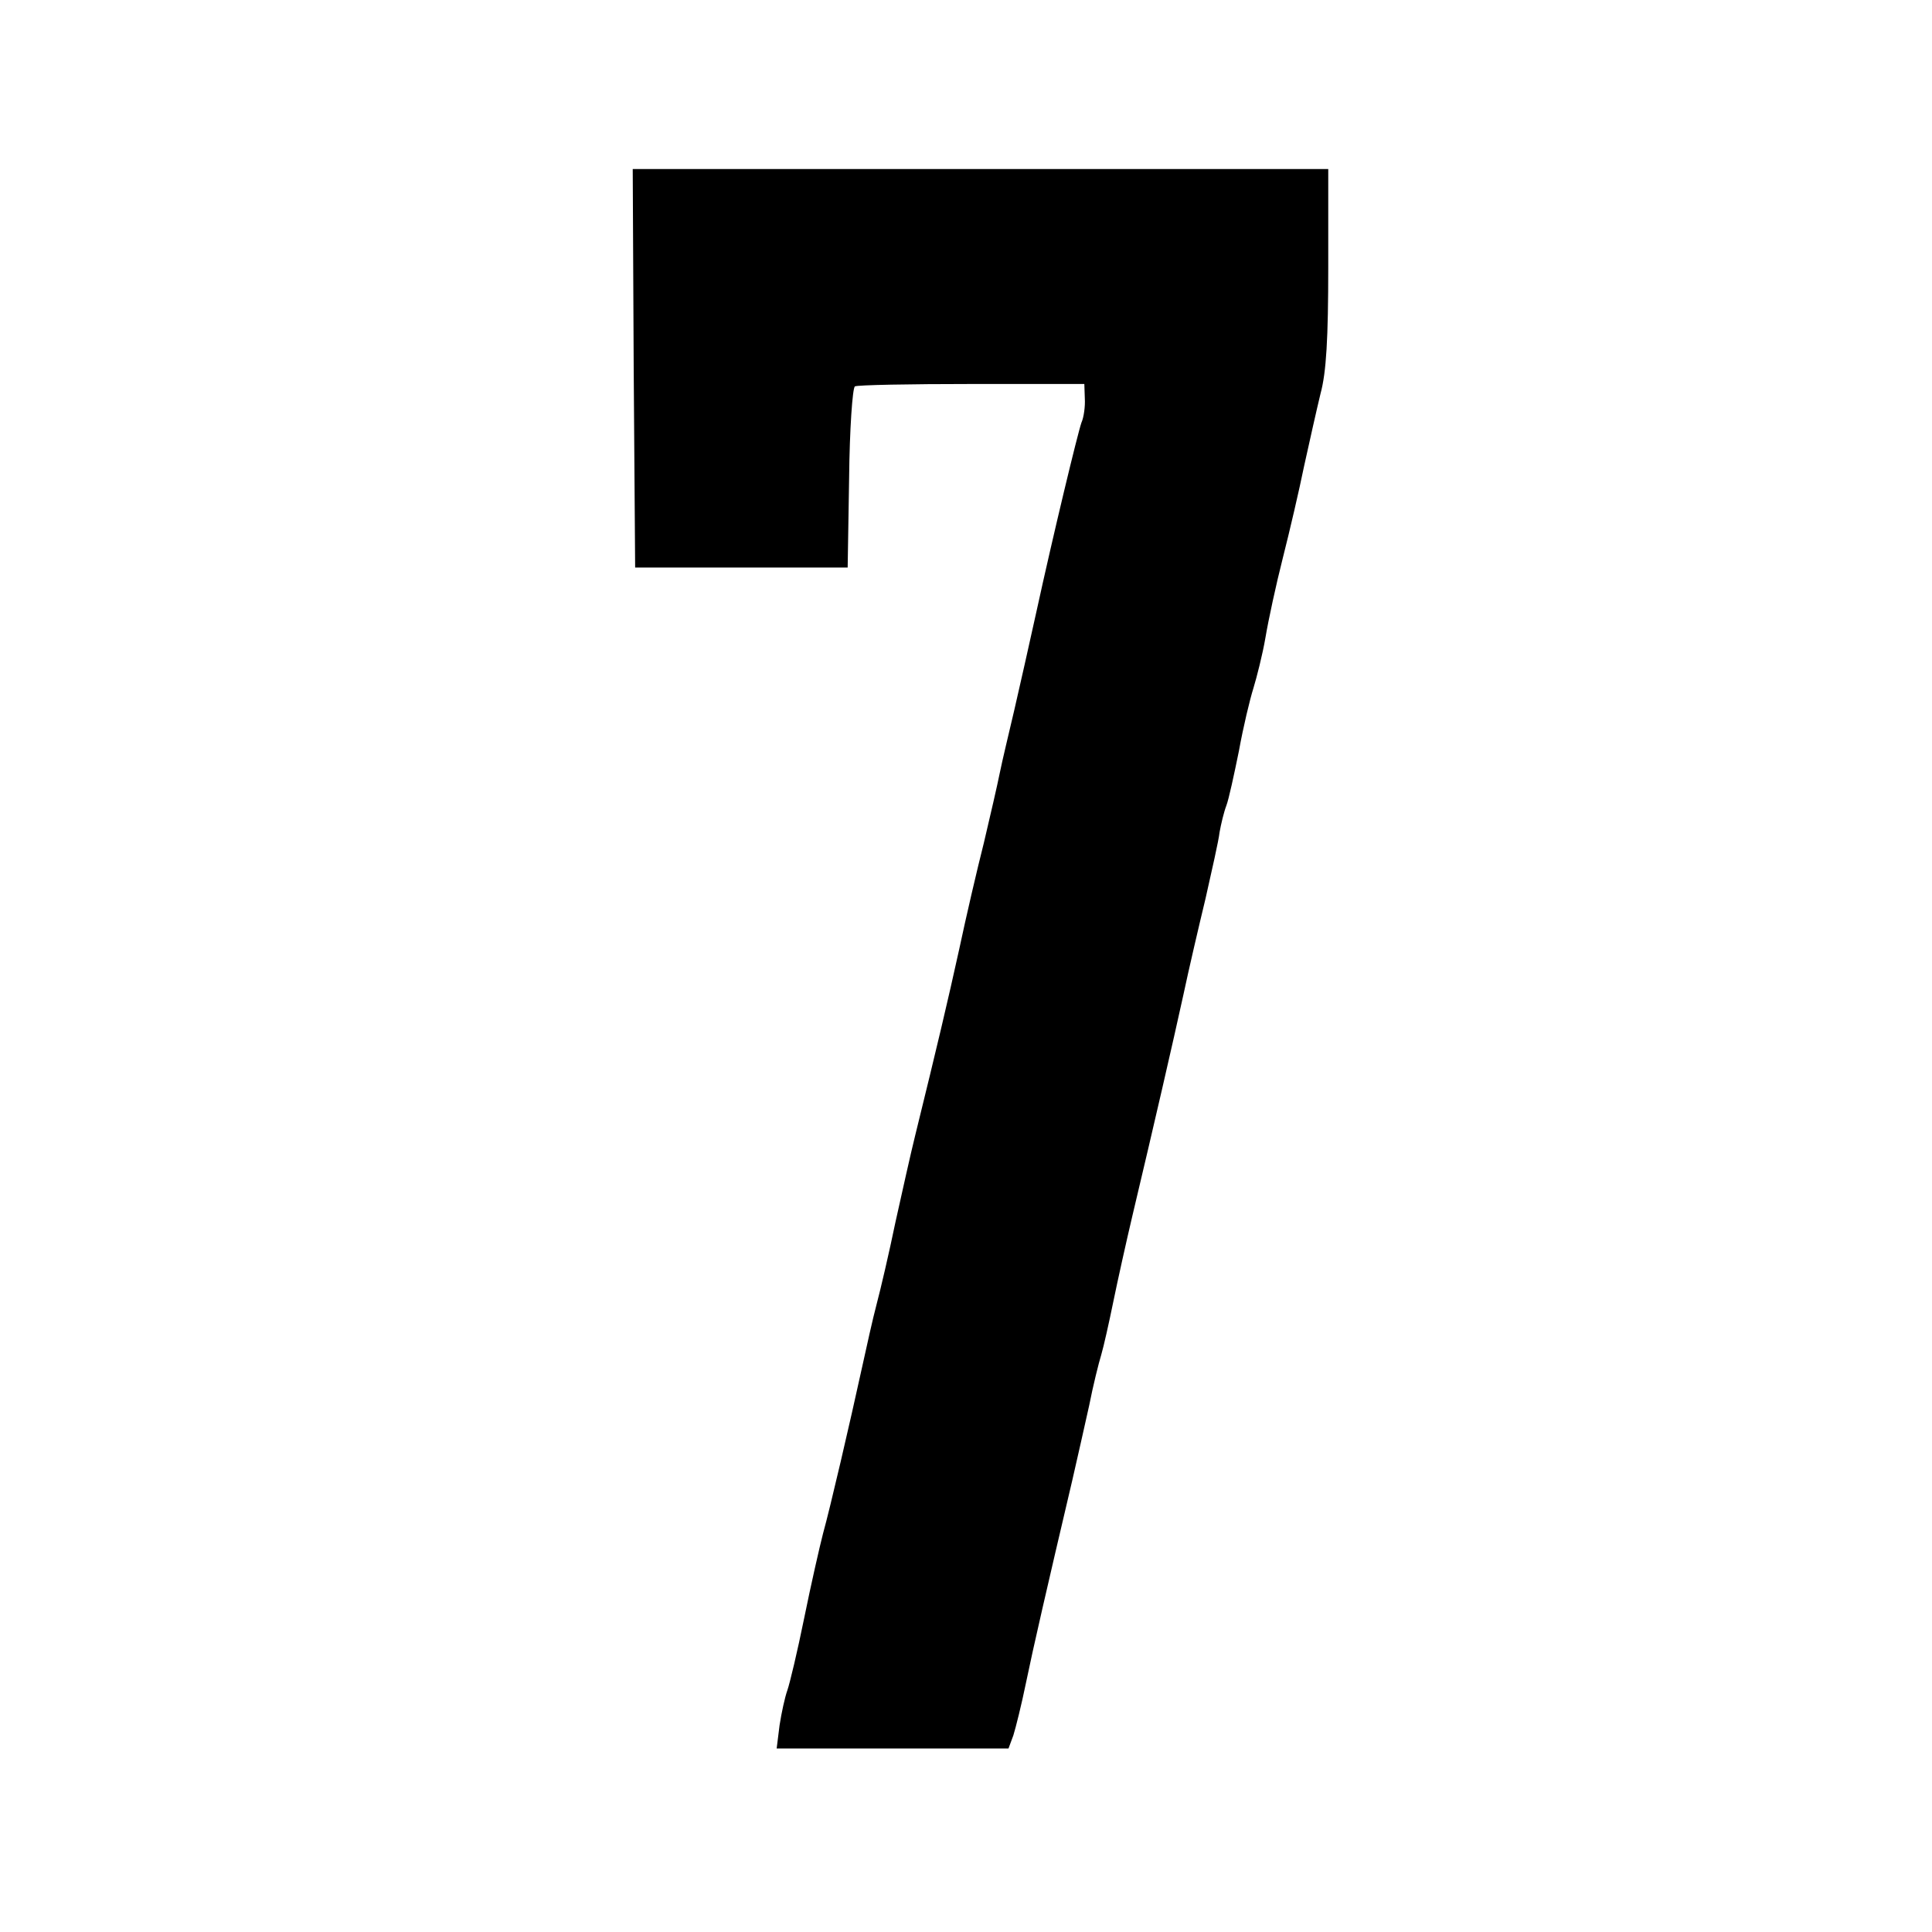
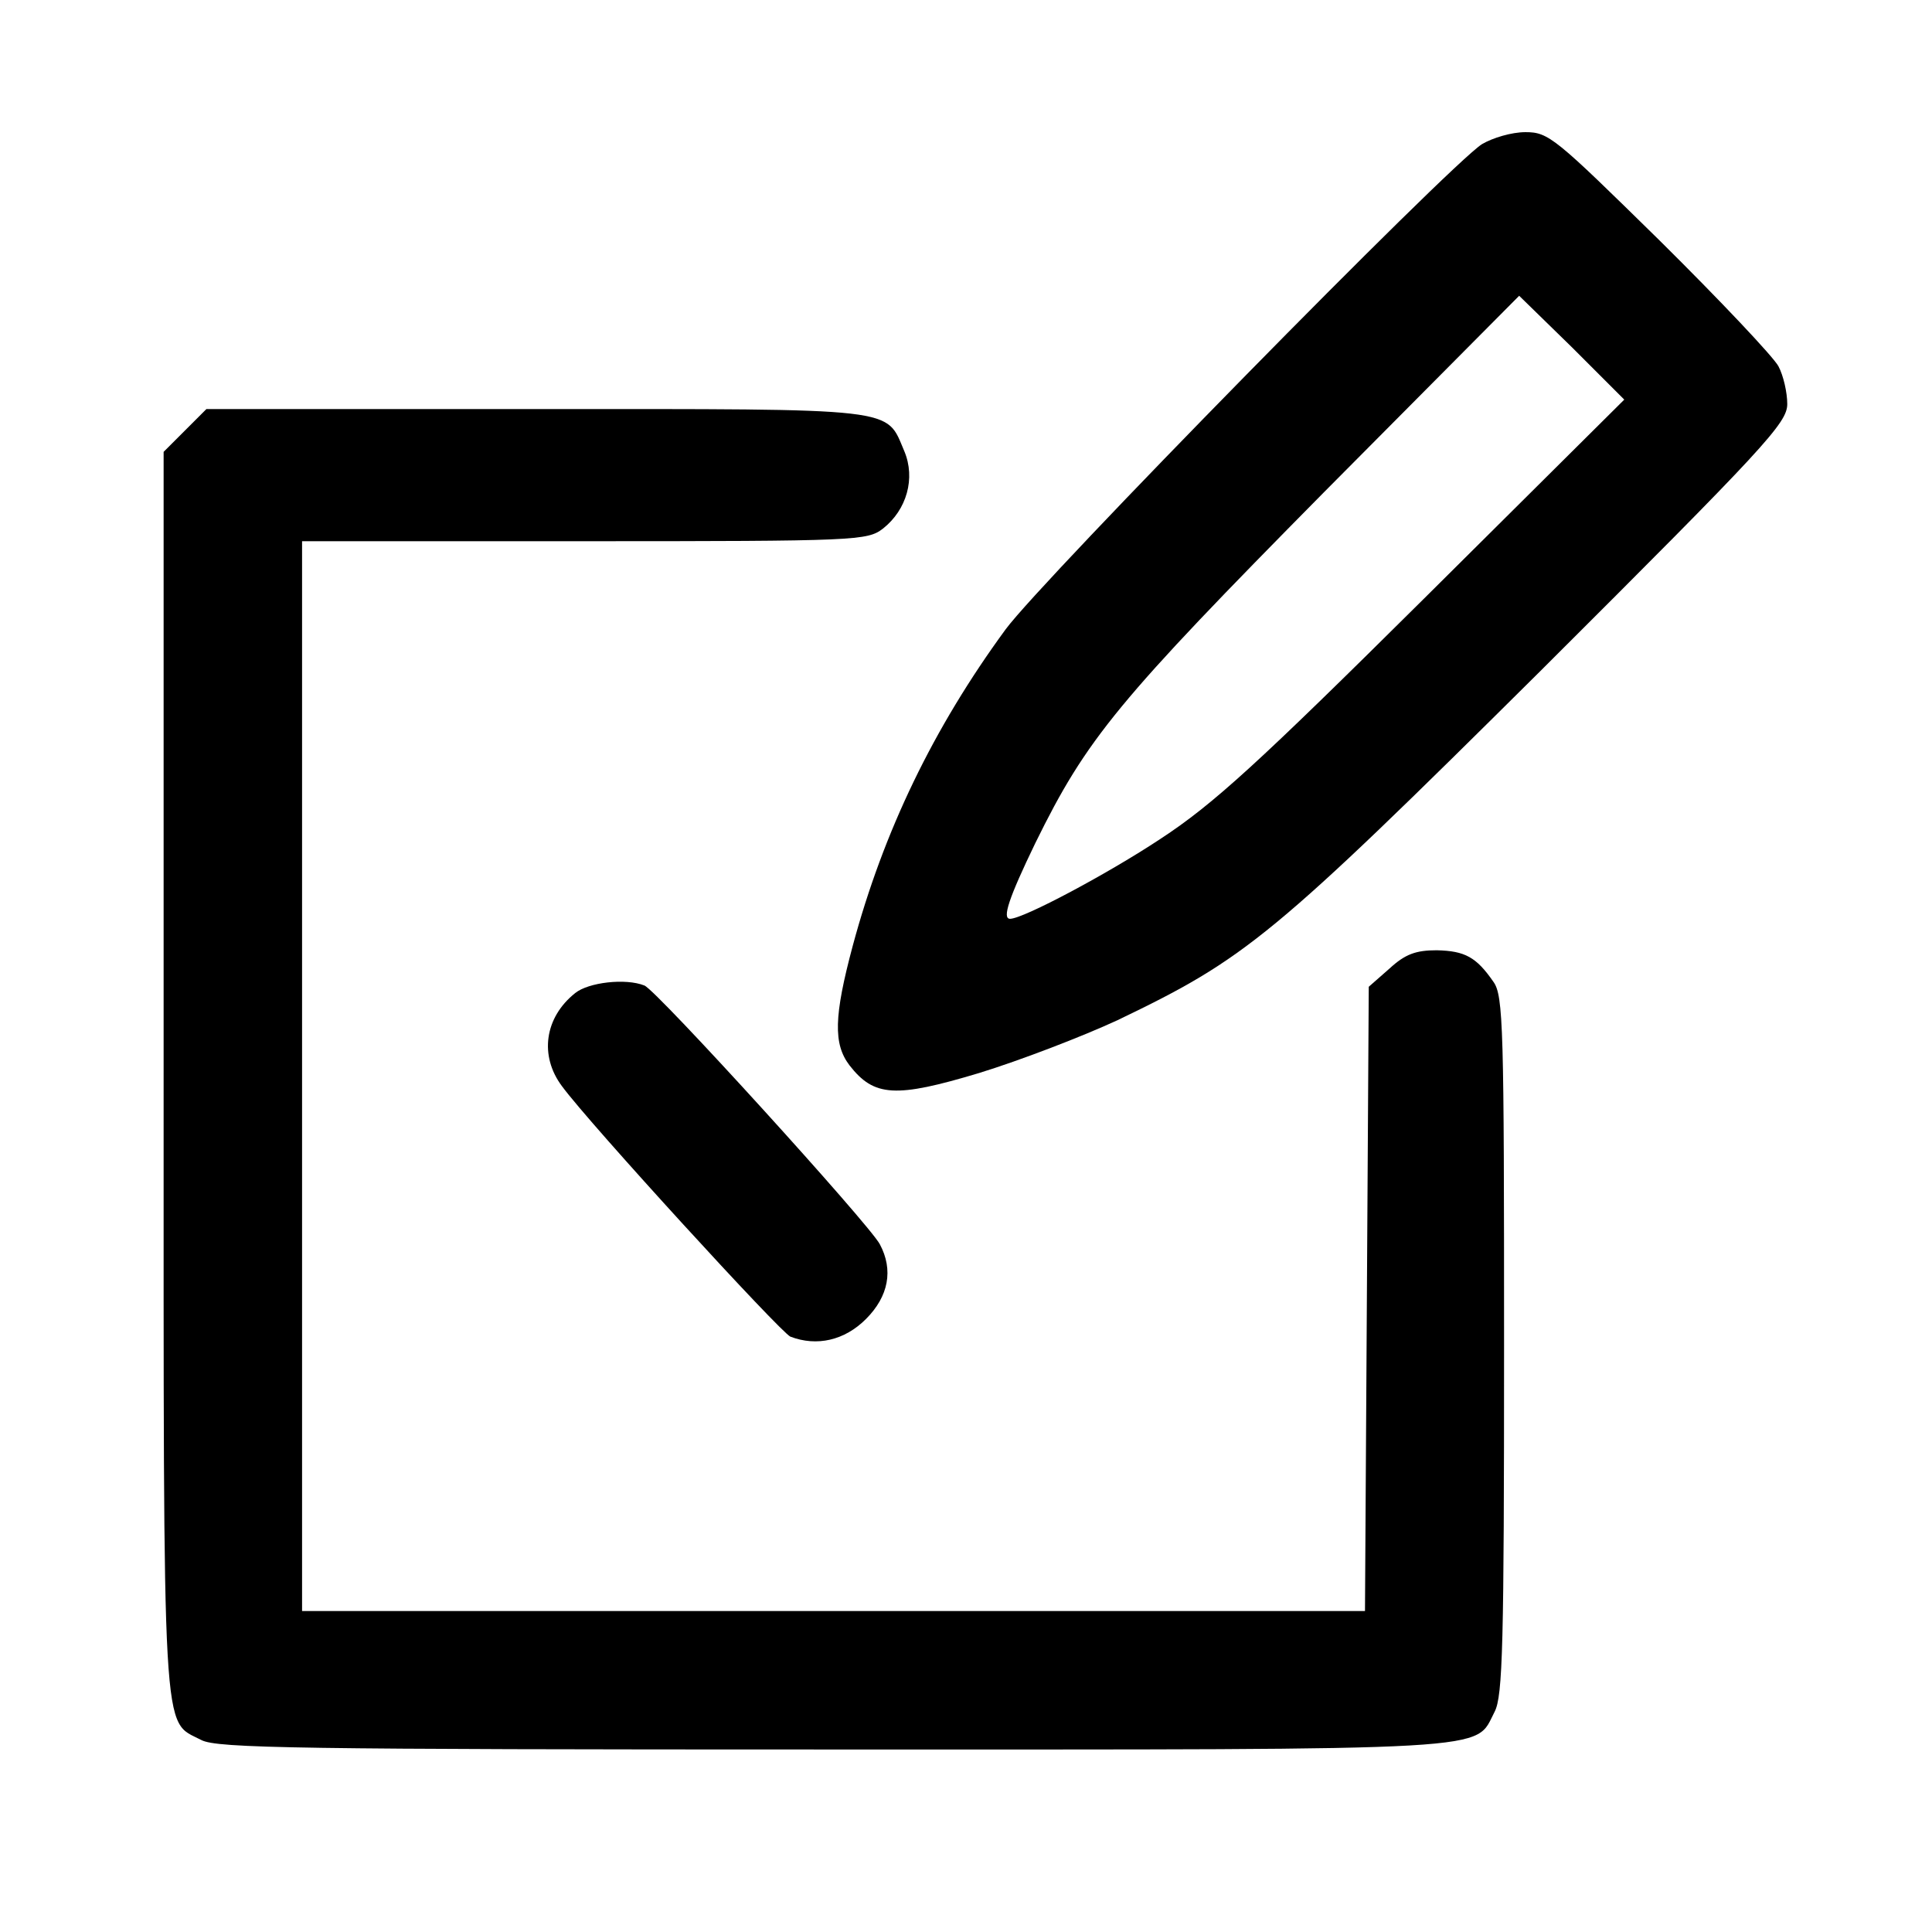
- <svg xmlns="http://www.w3.org/2000/svg" version="1.0" width="400pt" height="400pt" viewBox="0 0 400 400" preserveAspectRatio="xMidYMid meet">
-   <g transform="translate(0,400) scale(0.1,-0.1)" fill="#000000" stroke="none">
-     <path d="M1312 3238 l3 -413 220 0 220 0 3 185 c1 101 7 187 12 190 5 3 114 5 242 5 l233 0 1 -30 c1 -16 -2 -39 -7 -50 -8 -23 -58 -230 -94 -395 -14 -63 -34 -153 -45 -200 -11 -47 -25 -105 -30 -130 -5 -25 -20 -90 -33 -145 -14 -55 -37 -154 -51 -220 -24 -109 -45 -198 -91 -385 -9 -36 -27 -117 -41 -180 -13 -63 -31 -140 -39 -170 -8 -30 -21 -89 -30 -130 -26 -119 -66 -291 -81 -345 -7 -27 -25 -106 -39 -175 -14 -69 -30 -136 -35 -150 -5 -14 -12 -46 -16 -72 l-6 -48 240 0 240 0 10 27 c5 16 17 64 26 108 15 73 44 199 96 420 10 44 26 114 35 155 8 41 20 89 25 105 5 17 16 66 25 110 9 44 27 125 40 180 44 185 84 359 105 455 11 52 32 142 46 200 13 58 27 119 29 137 3 17 9 42 14 55 5 13 16 64 26 113 9 50 23 108 30 130 7 23 19 70 25 105 6 36 22 110 36 165 14 55 34 141 44 190 11 50 26 117 34 150 12 44 16 114 16 263 l0 202 -720 0 -720 0 2 -412z" />
+ <svg xmlns="http://www.w3.org/2000/svg" version="1.0" width="307pt" height="307pt" viewBox="0 0 307 307" preserveAspectRatio="xMidYMid meet">
+   <g transform="translate(0,307) scale(0.1,-0.1)" fill="#000000" stroke="none">
+     <path d="M2355 2841 c-51 -32 -698 -691 -757 -771 -115 -157 -194 -321 -243 -503 -30 -112 -31 -156 -5 -190 39 -50 73 -52 206 -12 65 20 164 58 220 84 204 98 245 131 672 555 358 357 392 394 392 424 0 18 -6 45 -14 60 -8 15 -93 105 -189 200 -166 163 -176 172 -213 172 -22 0 -52 -9 -69 -19z m-92 -722 c-264 -262 -335 -327 -419 -382 -83 -55 -218 -127 -239 -127 -13 0 -2 33 40 120 82 167 131 226 459 558 l310 312 84 -82 83 -83 -318 -316z" />
+     <path d="M294 2386 l-34 -34 0 -986 c0 -1084 -3 -1028 60 -1061 25 -13 152 -15 1005 -15 1072 0 1017 -3 1050 60 13 25 15 107 15 582 0 505 -1 556 -17 578 -27 39 -45 49 -90 50 -33 0 -50 -6 -75 -29 l-33 -29 -3 -496 -3 -496 -844 0 -845 0 0 850 0 850 449 0 c434 0 449 1 474 20 38 30 52 80 34 123 -30 70 -3 67 -585 67 l-524 0 -34 -34z" />
+     <path d="M914 1492 c-49 -39 -57 -100 -21 -148 44 -60 348 -392 363 -398 42 -16 86 -6 120 28 36 36 44 78 22 119 -17 32 -355 404 -374 411 -30 12 -89 5 -110 -12z" />
  </g>
</svg>
